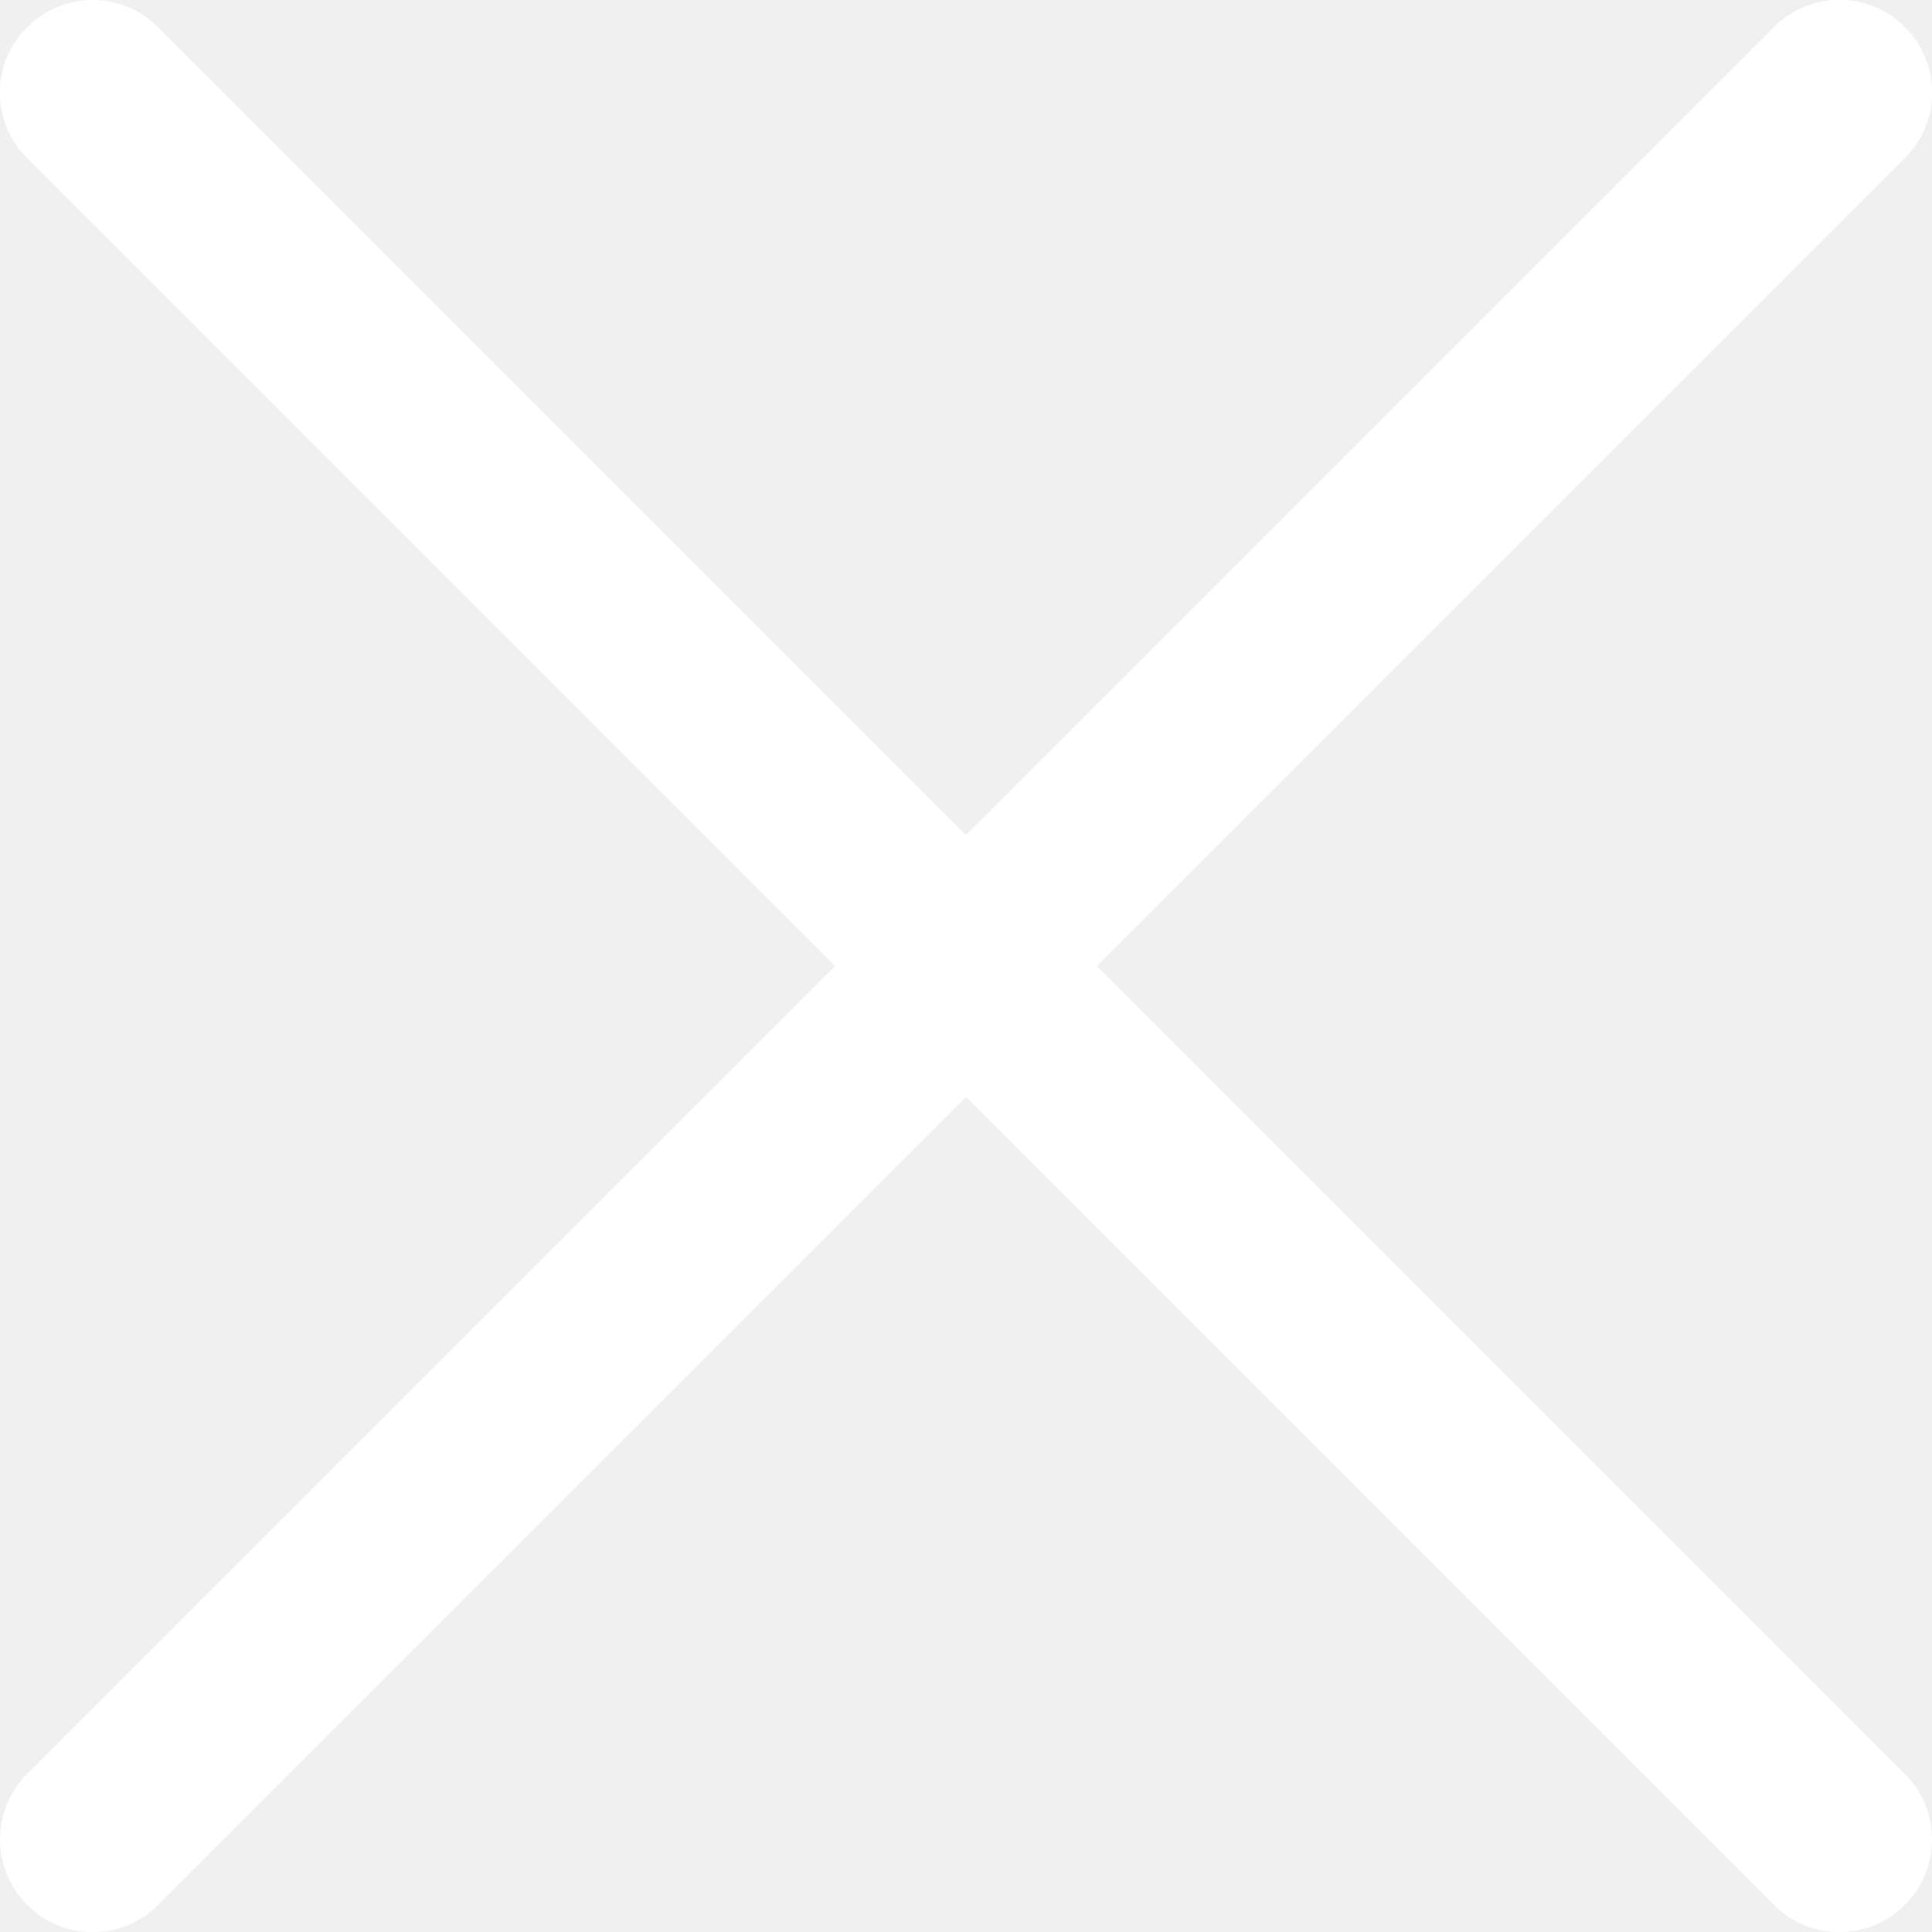
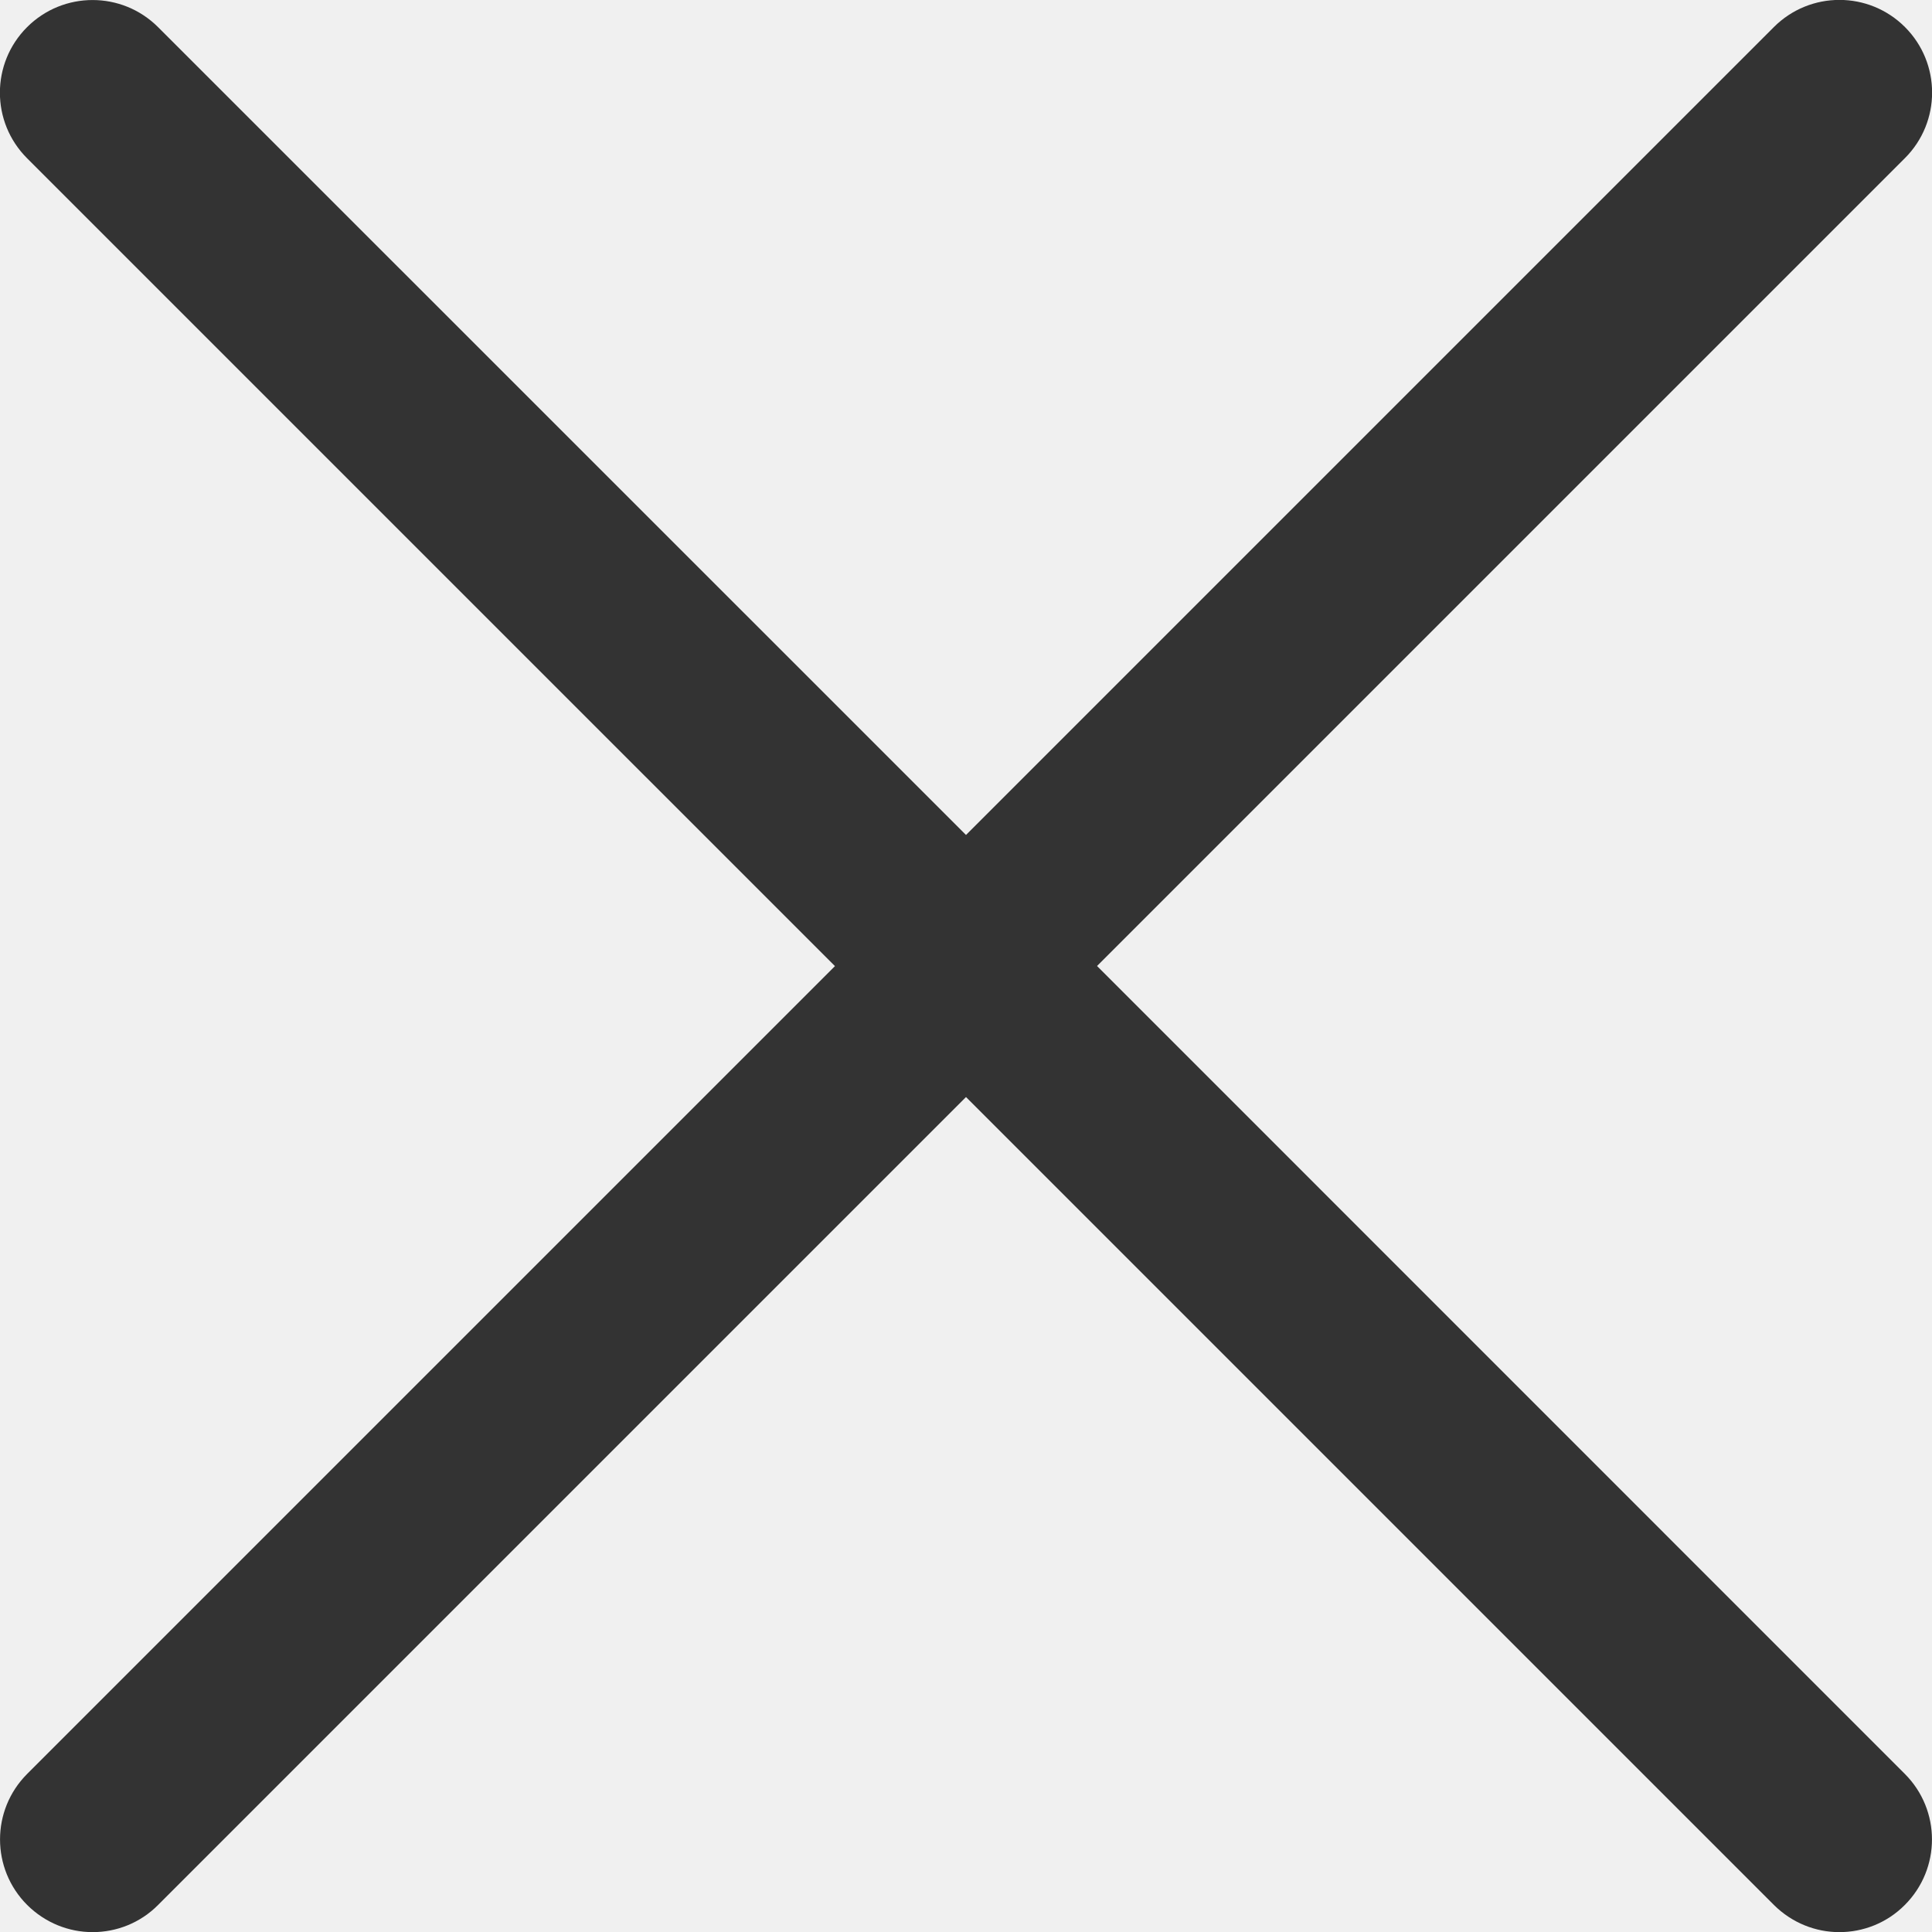
<svg xmlns="http://www.w3.org/2000/svg" version="1.1" viewBox="0 0 15.642 15.642" enable-background="new 0 0 15.642 15.642" width="512px" height="512px">
-   <path fill-rule="evenodd" d="M8.882,7.821l6.541-6.541c0.293-0.293,0.293-0.768,0-1.061  c-0.293-0.293-0.768-0.293-1.061,0L7.821,6.76L1.28,0.22c-0.293-0.293-0.768-0.293-1.061,0c-0.293,0.293-0.293,0.768,0,1.061  l6.541,6.541L0.22,14.362c-0.293,0.293-0.293,0.768,0,1.061c0.147,0.146,0.338,0.22,0.53,0.22s0.384-0.073,0.53-0.22l6.541-6.541  l6.541,6.541c0.147,0.146,0.338,0.22,0.53,0.22c0.192,0,0.384-0.073,0.53-0.22c0.293-0.293,0.293-0.768,0-1.061L8.882,7.821z" fill="#FFFFFF" />
+   <path fill-rule="evenodd" d="M8.882,7.821l6.541-6.541c0.293-0.293,0.293-0.768,0-1.061  c-0.293-0.293-0.768-0.293-1.061,0L7.821,6.76L1.28,0.22c-0.293-0.293-0.768-0.293-1.061,0c-0.293,0.293-0.293,0.768,0,1.061  l6.541,6.541L0.22,14.362c-0.293,0.293-0.293,0.768,0,1.061c0.147,0.146,0.338,0.22,0.53,0.22s0.384-0.073,0.53-0.22l6.541-6.541  l6.541,6.541c0.147,0.146,0.338,0.22,0.53,0.22c0.192,0,0.384-0.073,0.53-0.22c0.293-0.293,0.293-0.768,0-1.061L8.882,7.821z" fill="#333" />
</svg>
